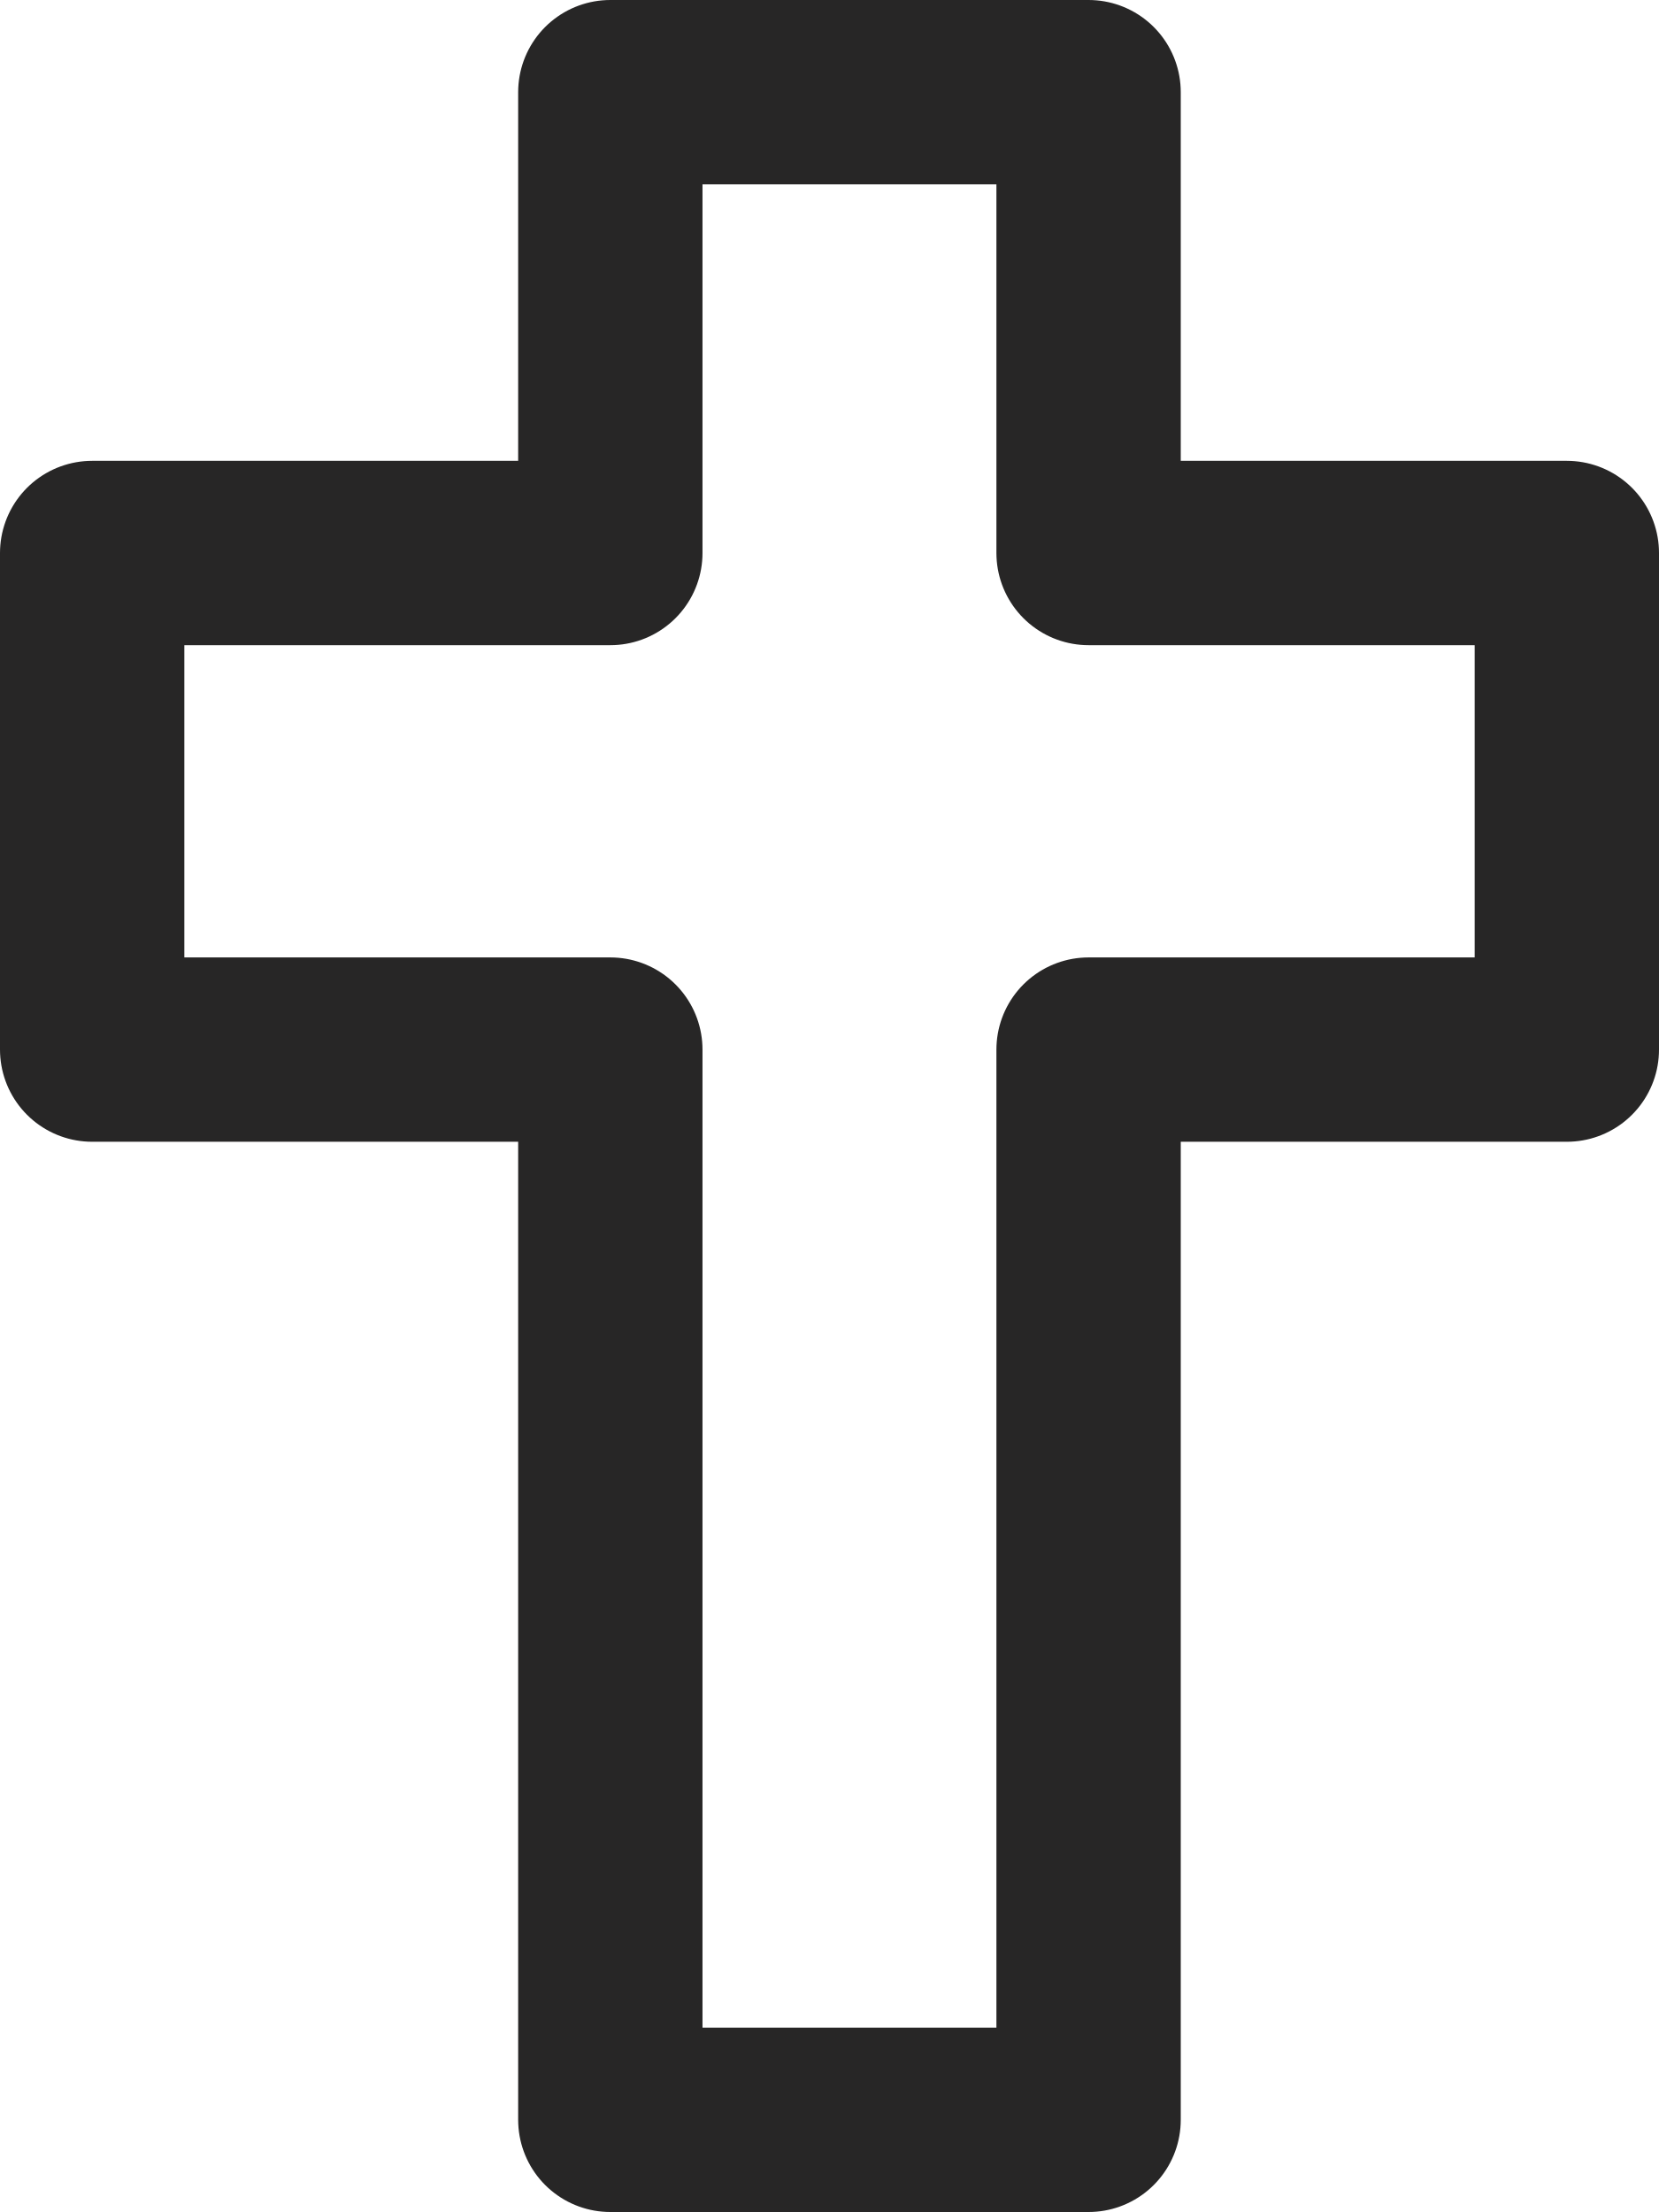
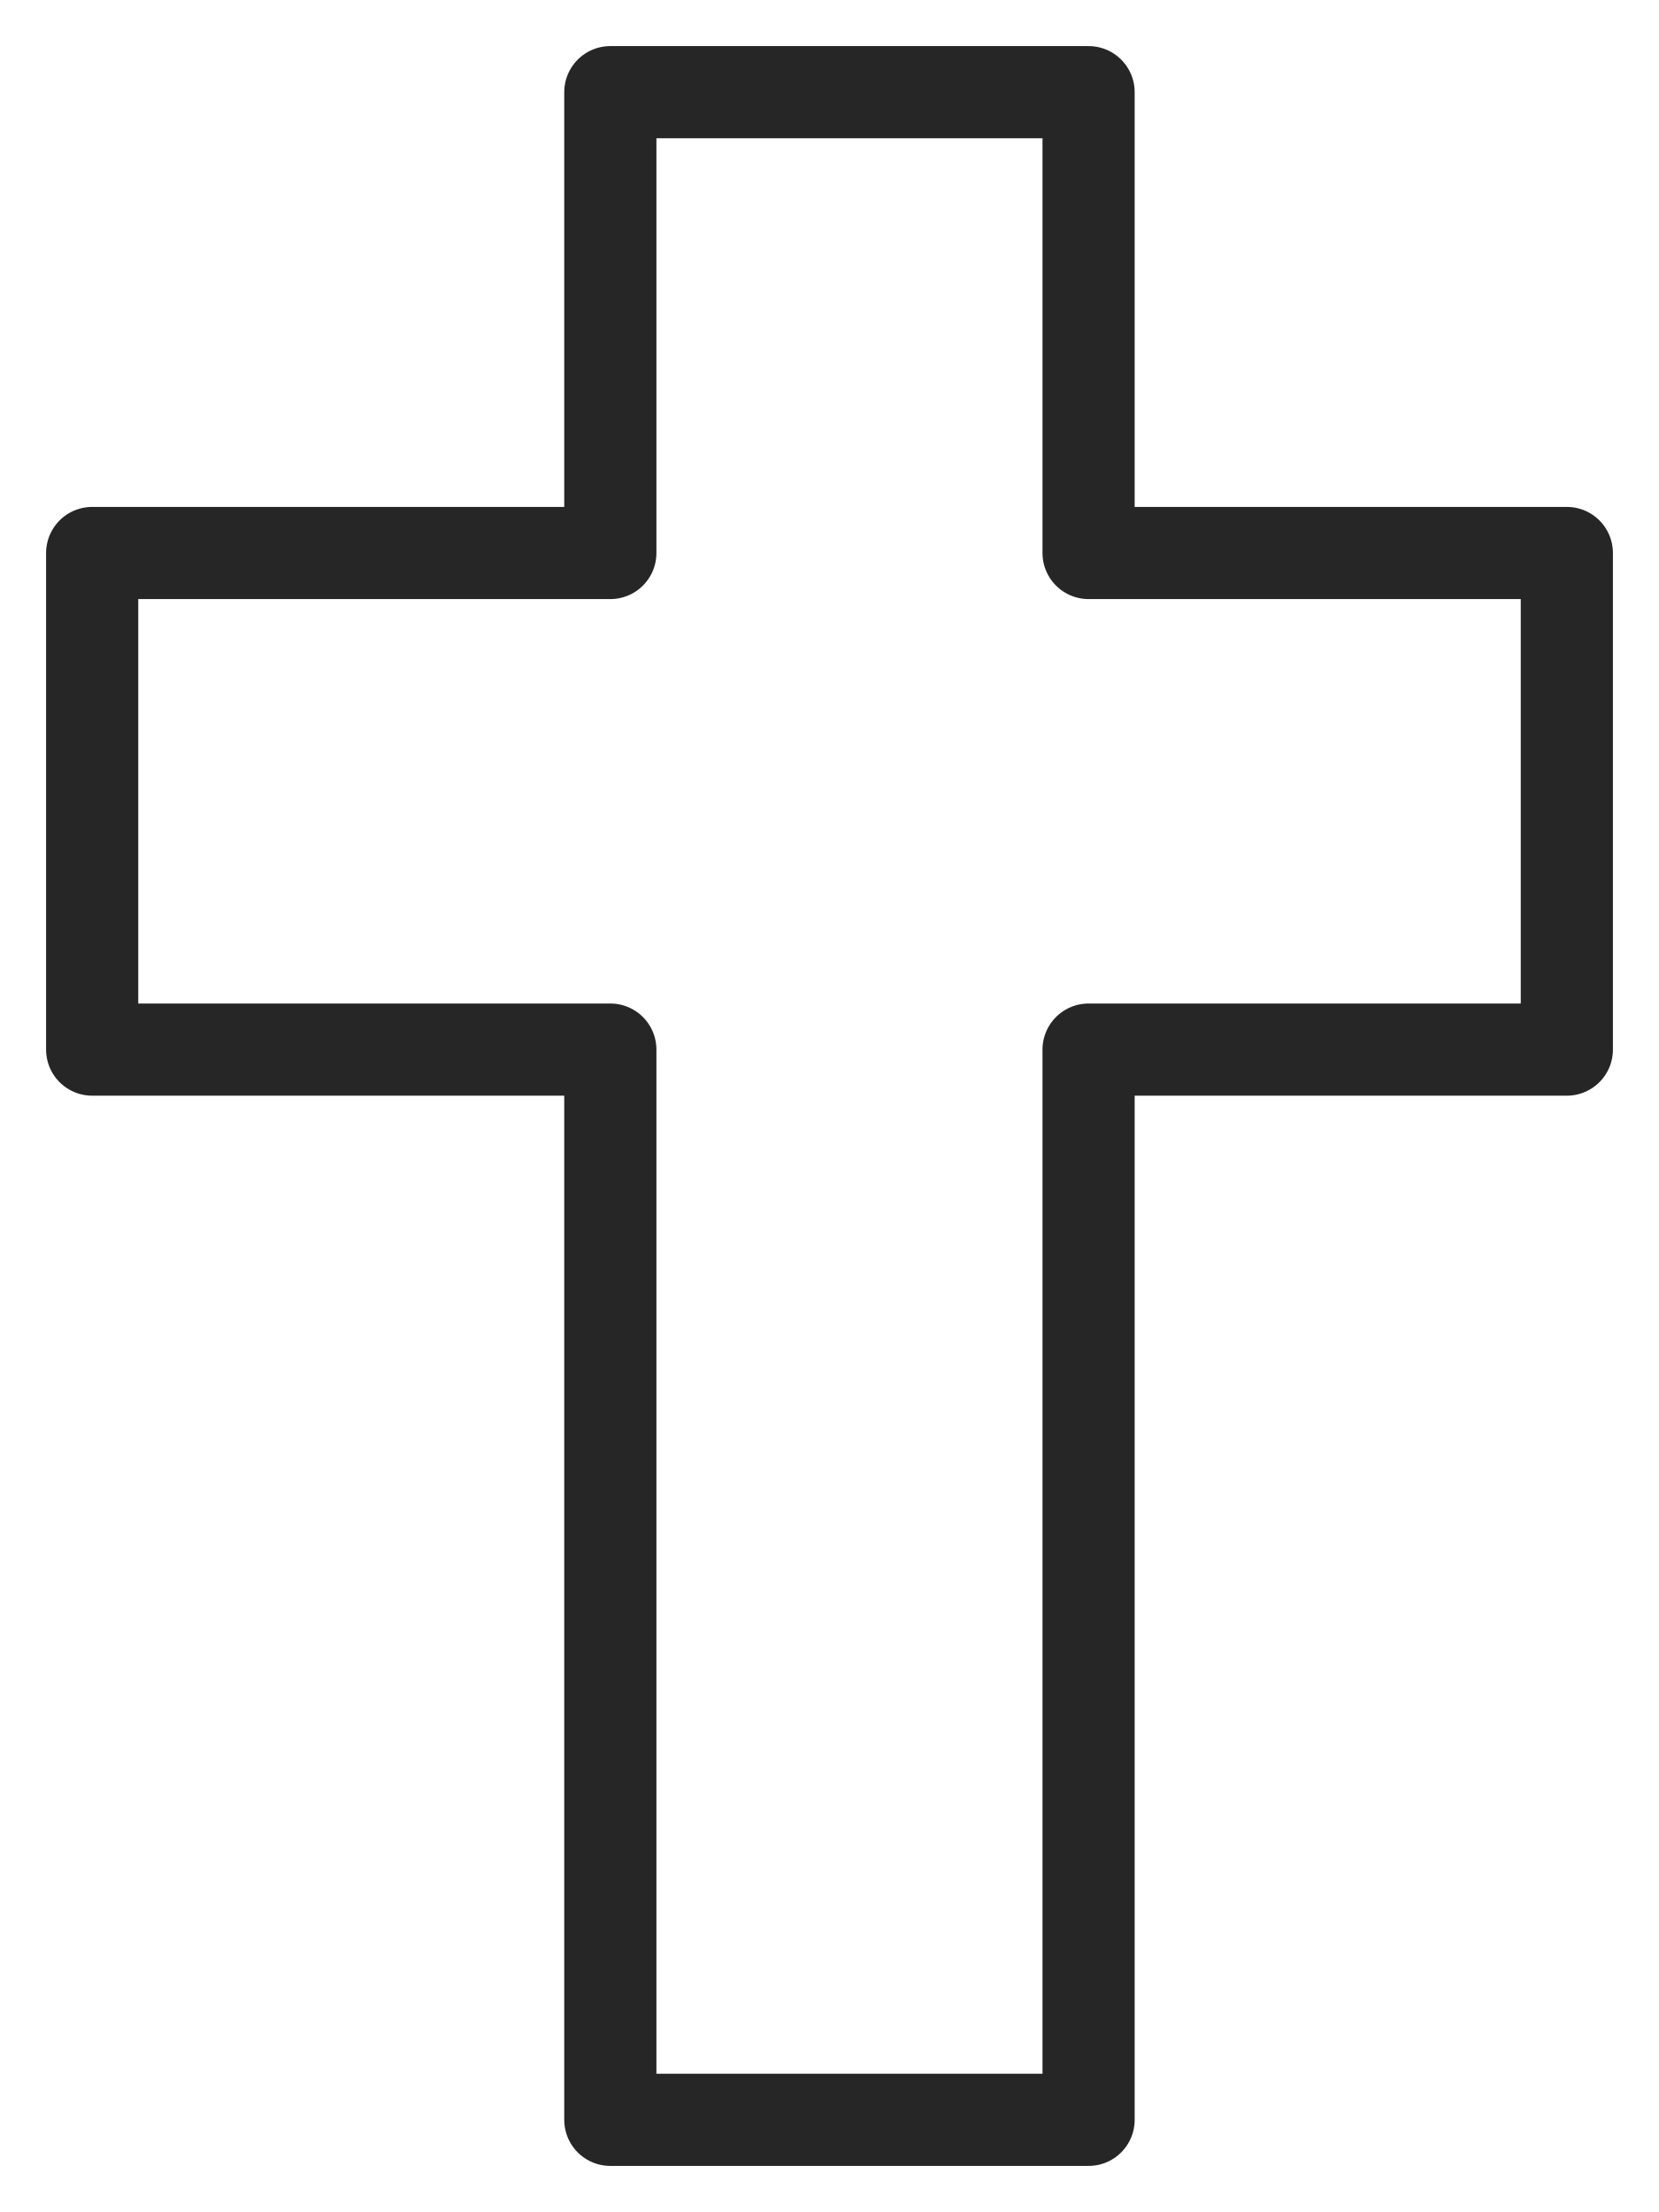
<svg xmlns="http://www.w3.org/2000/svg" width="18" height="24" viewBox="0 0 18 24" fill="none">
-   <path d="M11.811 1H6.622L6.622 6H1V11.388H6.622L6.622 23H11.811L11.811 11.388H17V6H11.811L11.811 1Z" stroke="#272626" stroke-width="2" stroke-linecap="round" stroke-linejoin="round" />
+   <path d="M11.811 1H6.622L6.622 6H1V11.388H6.622L6.622 23H11.811L11.811 11.388H17V6H11.811L11.811 1Z" stroke="#272626" stroke-linecap="round" stroke-linejoin="round" />
</svg>
